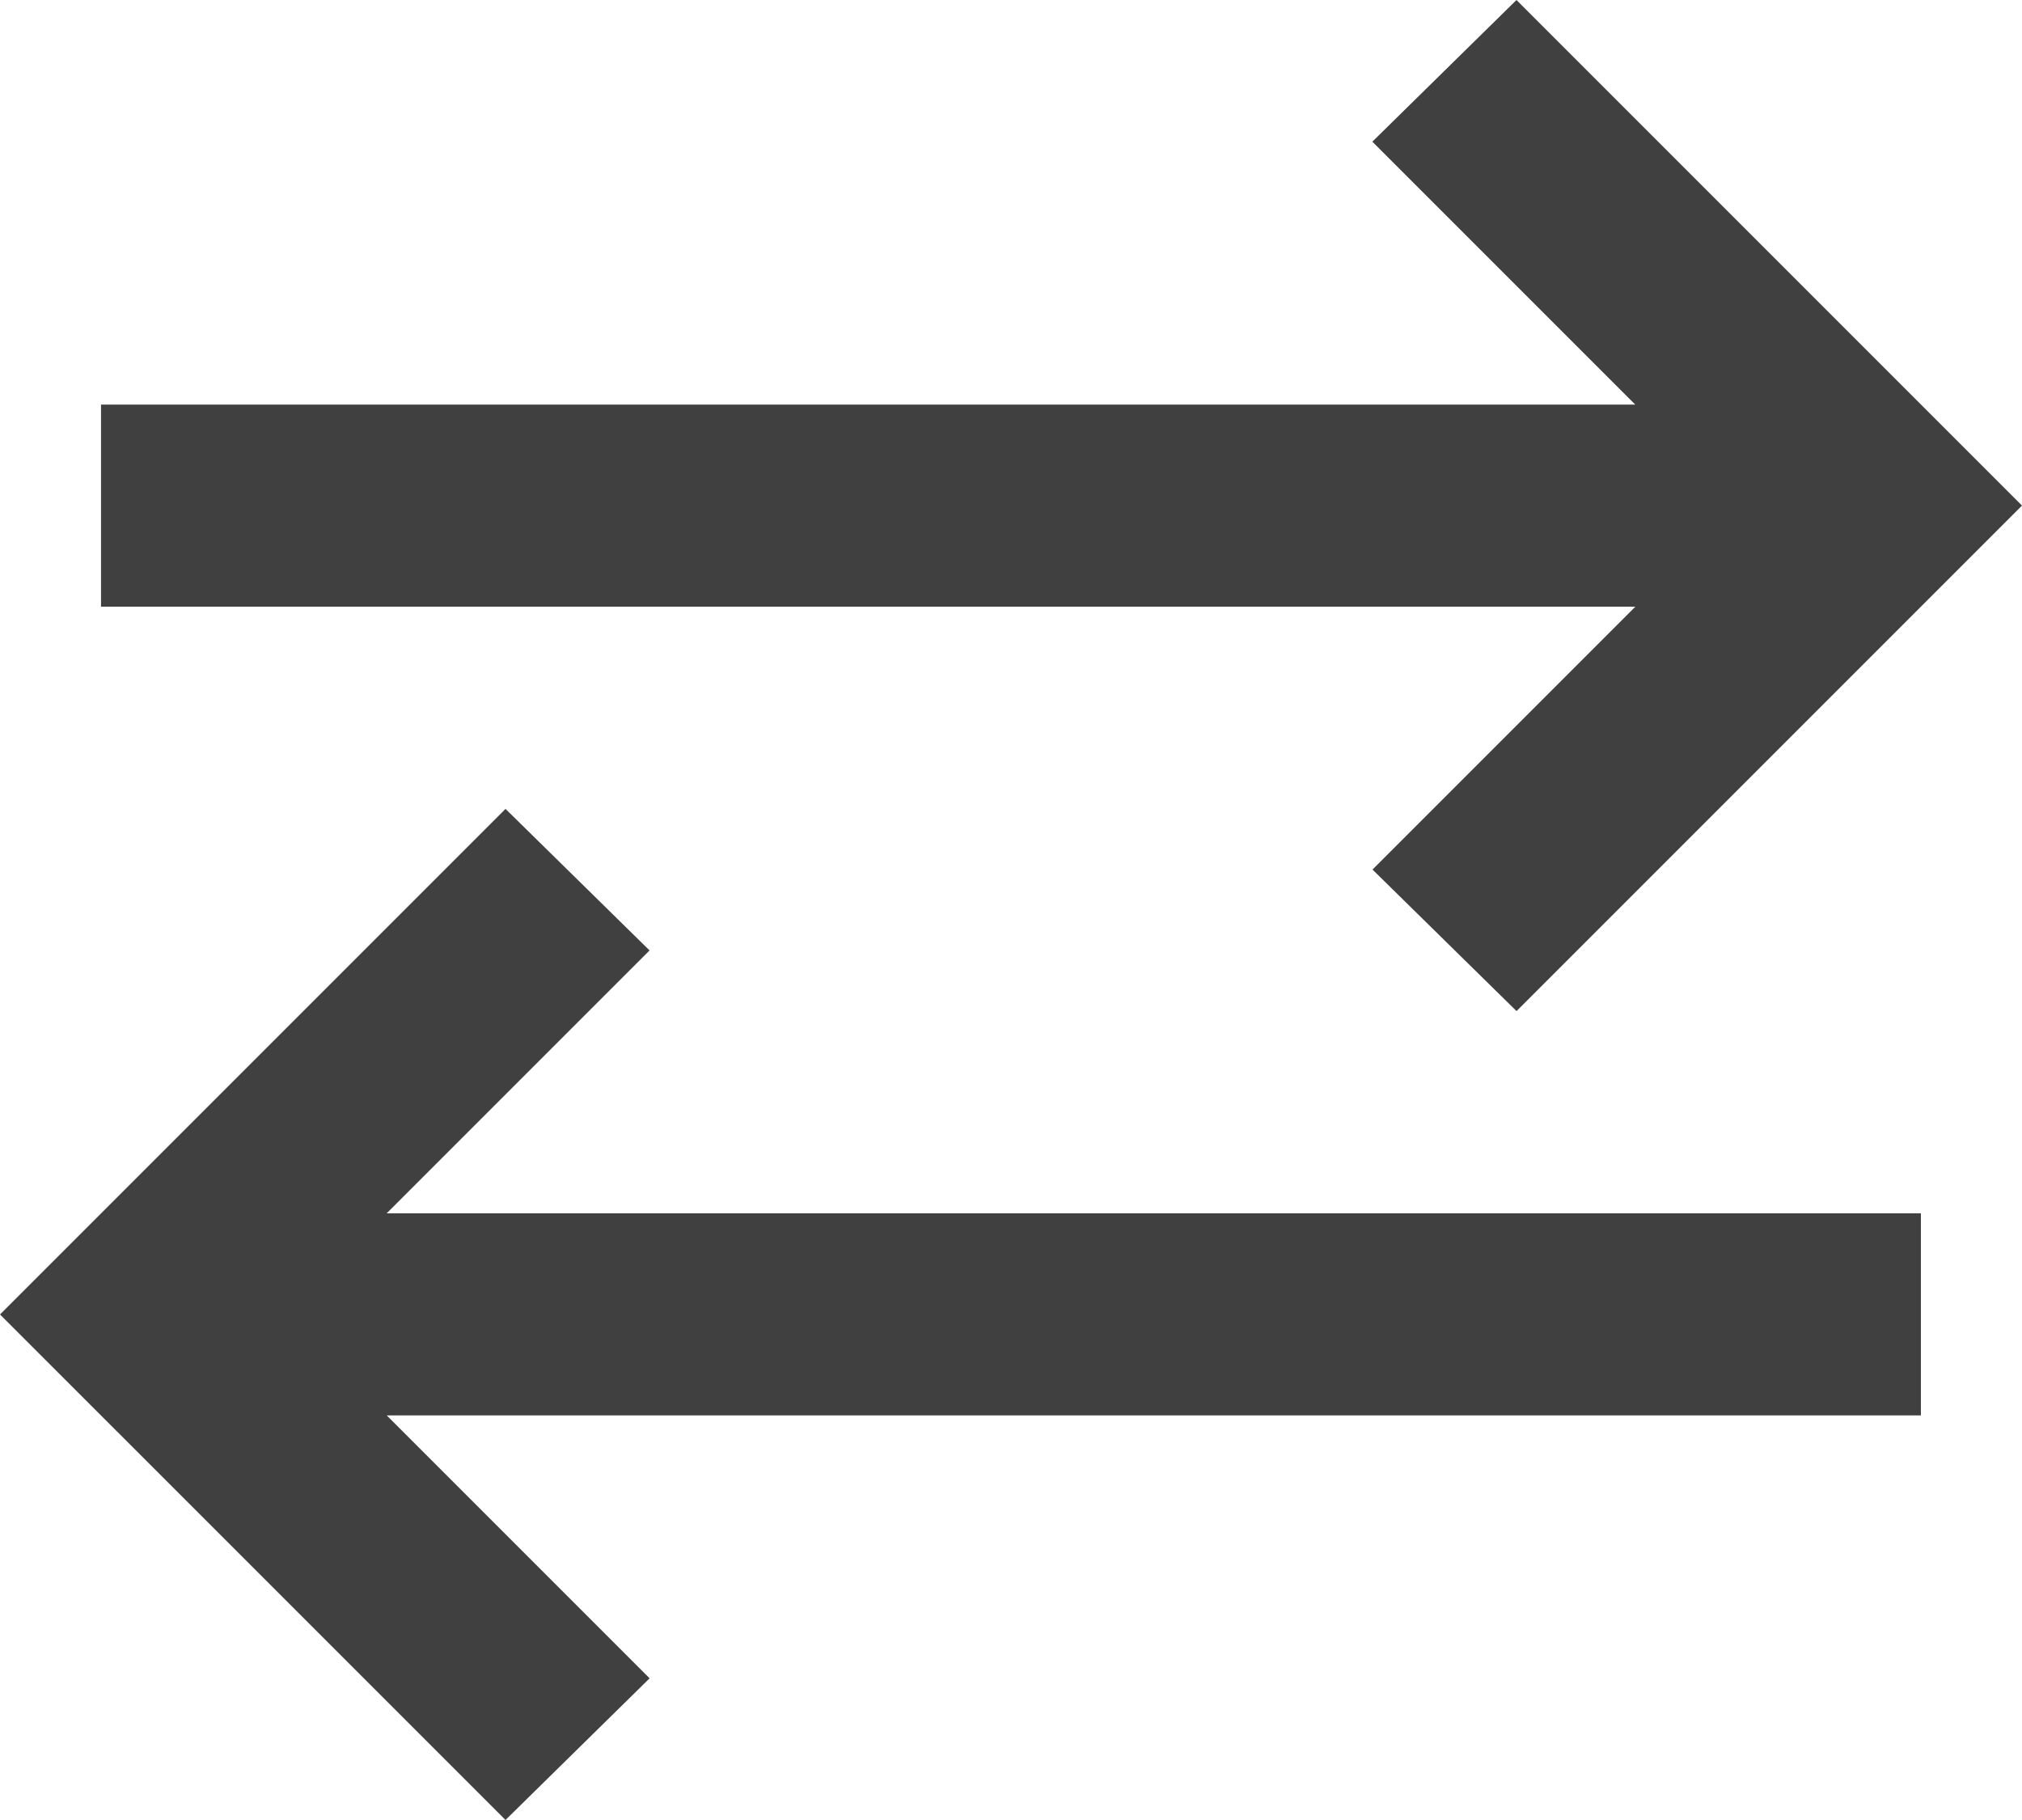
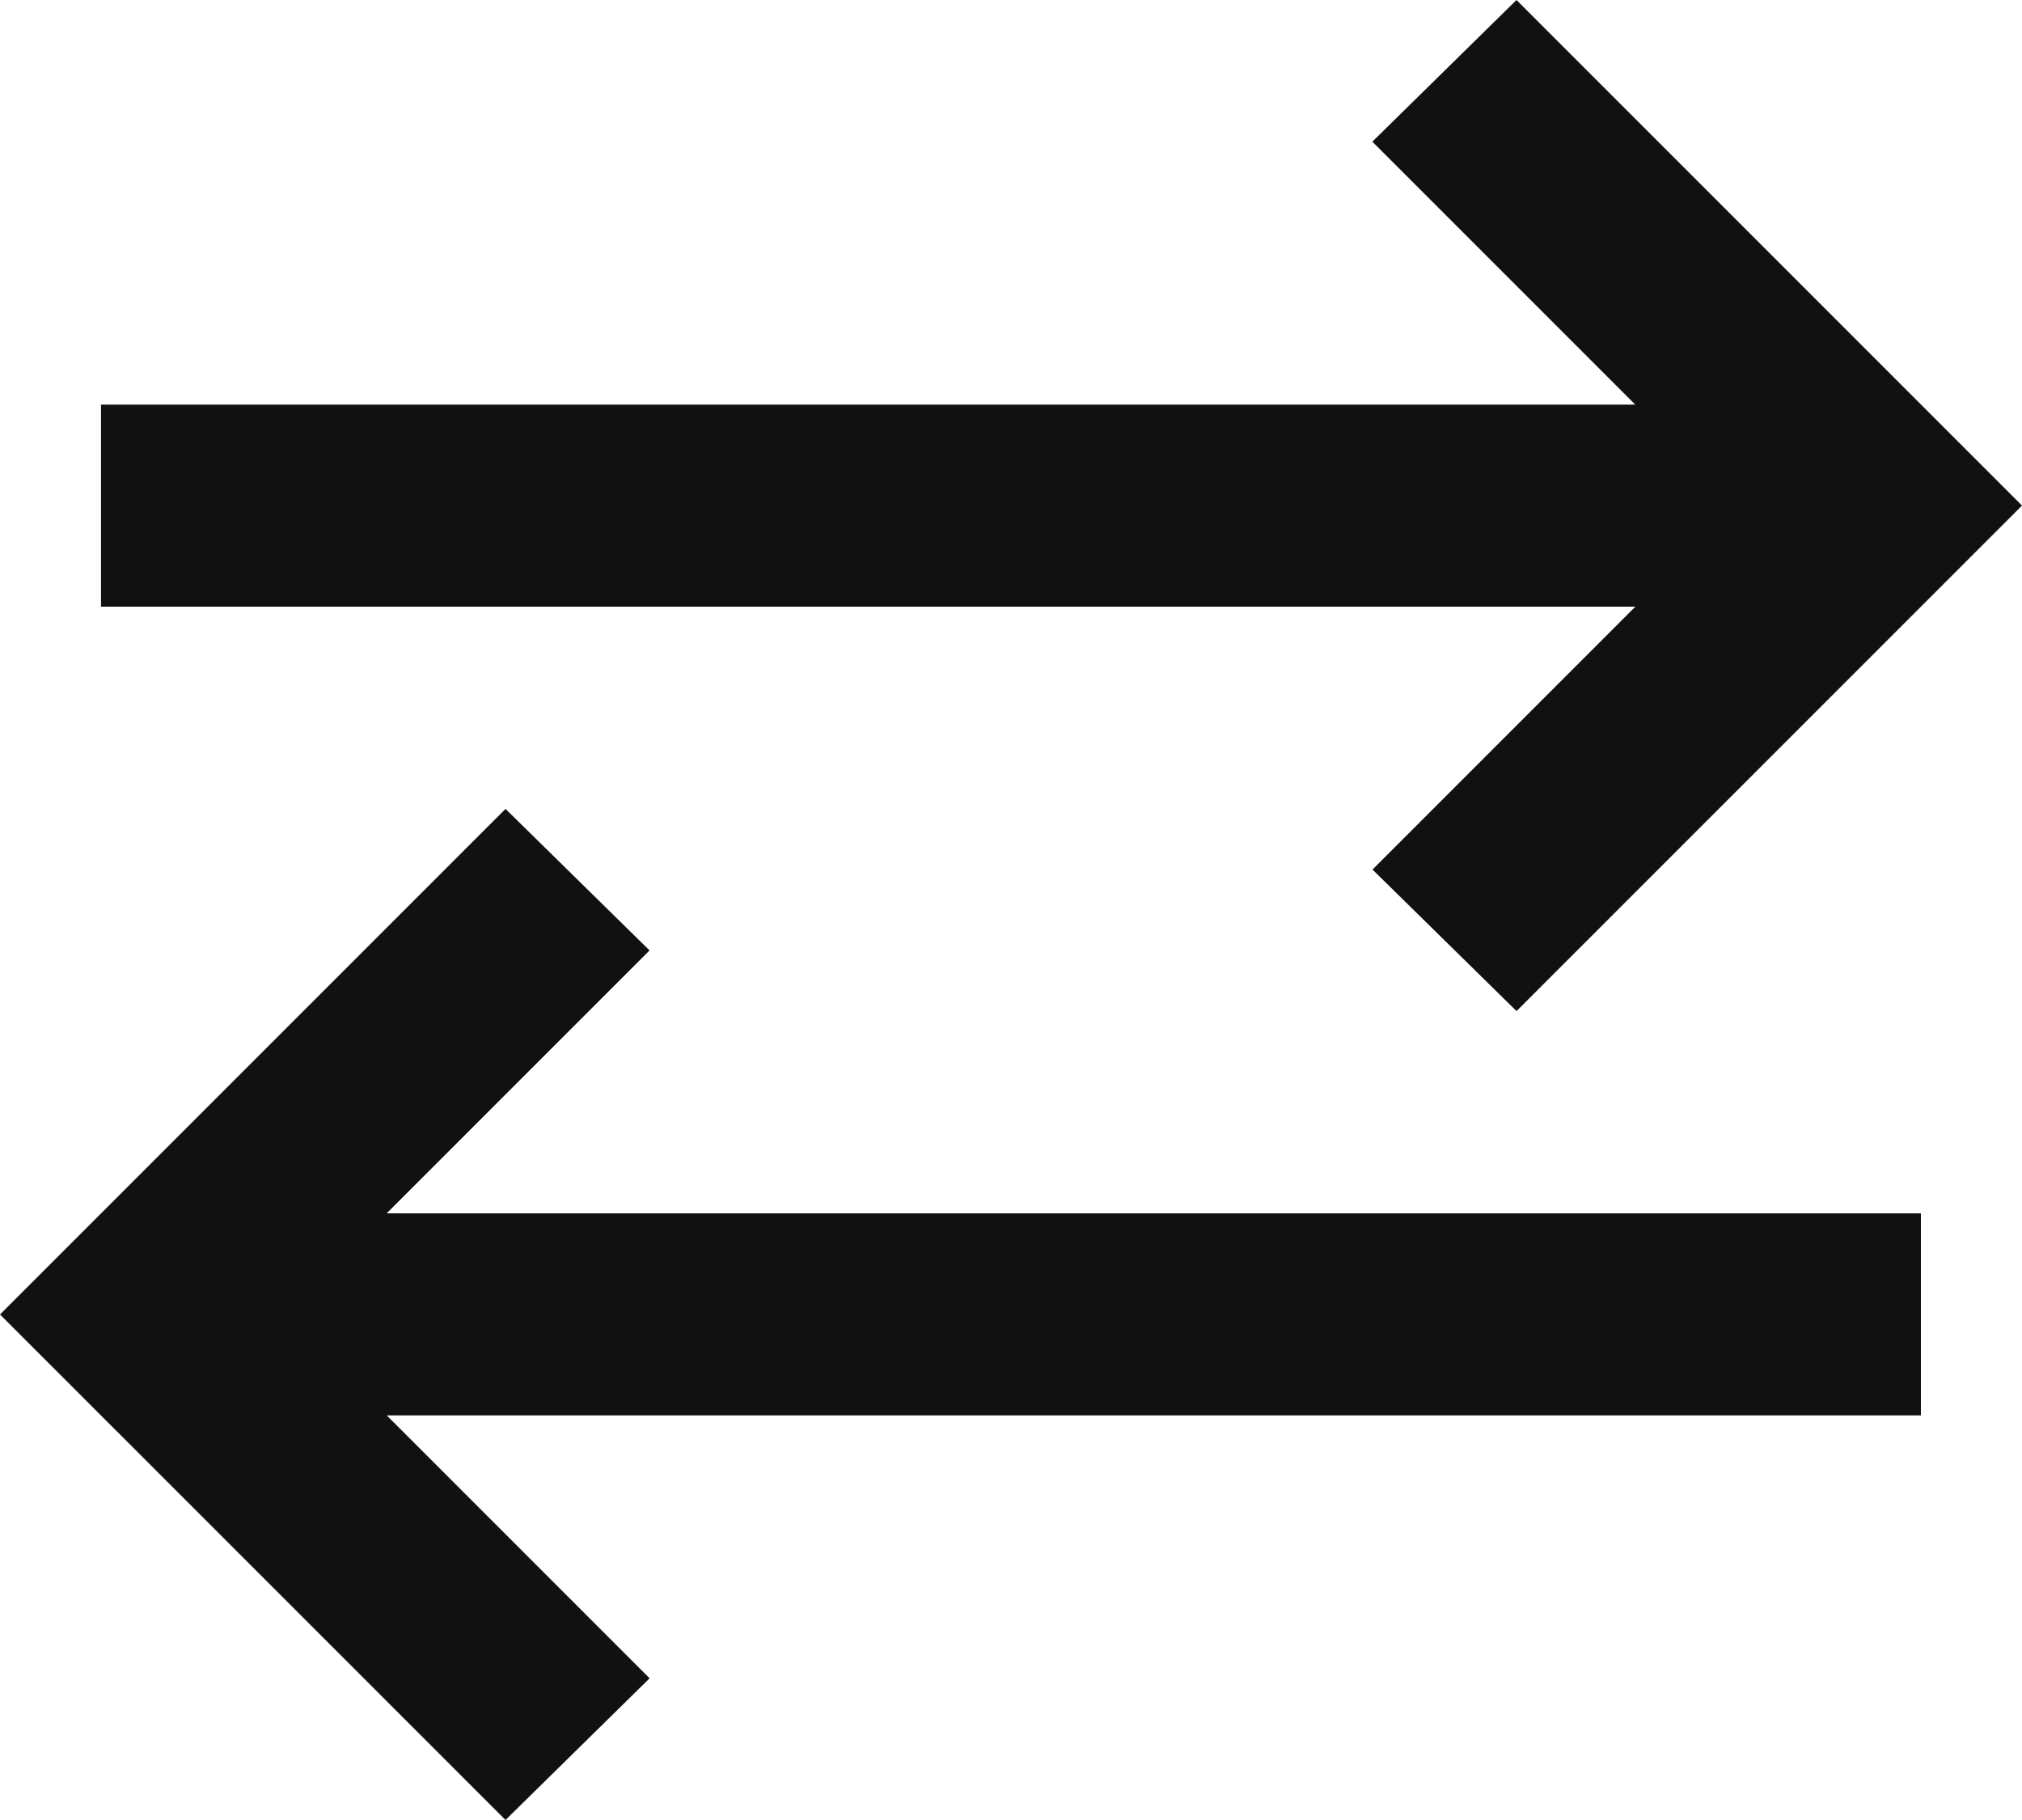
<svg xmlns="http://www.w3.org/2000/svg" width="44.035" height="39.631" viewBox="0 0 44.035 39.631">
-   <path id="sync" d="M91.009-800.369,80-811.377l11.009-11.009,3.137,3.082-5.725,5.725h33.412v4.4H88.422l5.725,5.725Zm22.018-17.614-3.137-3.082,5.725-5.725H82.2v-4.4h33.412l-5.725-5.725L113.026-840l11.009,11.009Z" transform="translate(-80 840)" fill="#404040" />
+   <path id="sync" d="M91.009-800.369,80-811.377l11.009-11.009,3.137,3.082-5.725,5.725h33.412v4.4H88.422l5.725,5.725Zm22.018-17.614-3.137-3.082,5.725-5.725H82.2v-4.4h33.412l-5.725-5.725L113.026-840l11.009,11.009Z" transform="translate(-80 840)" fill="#101110" />
</svg>
